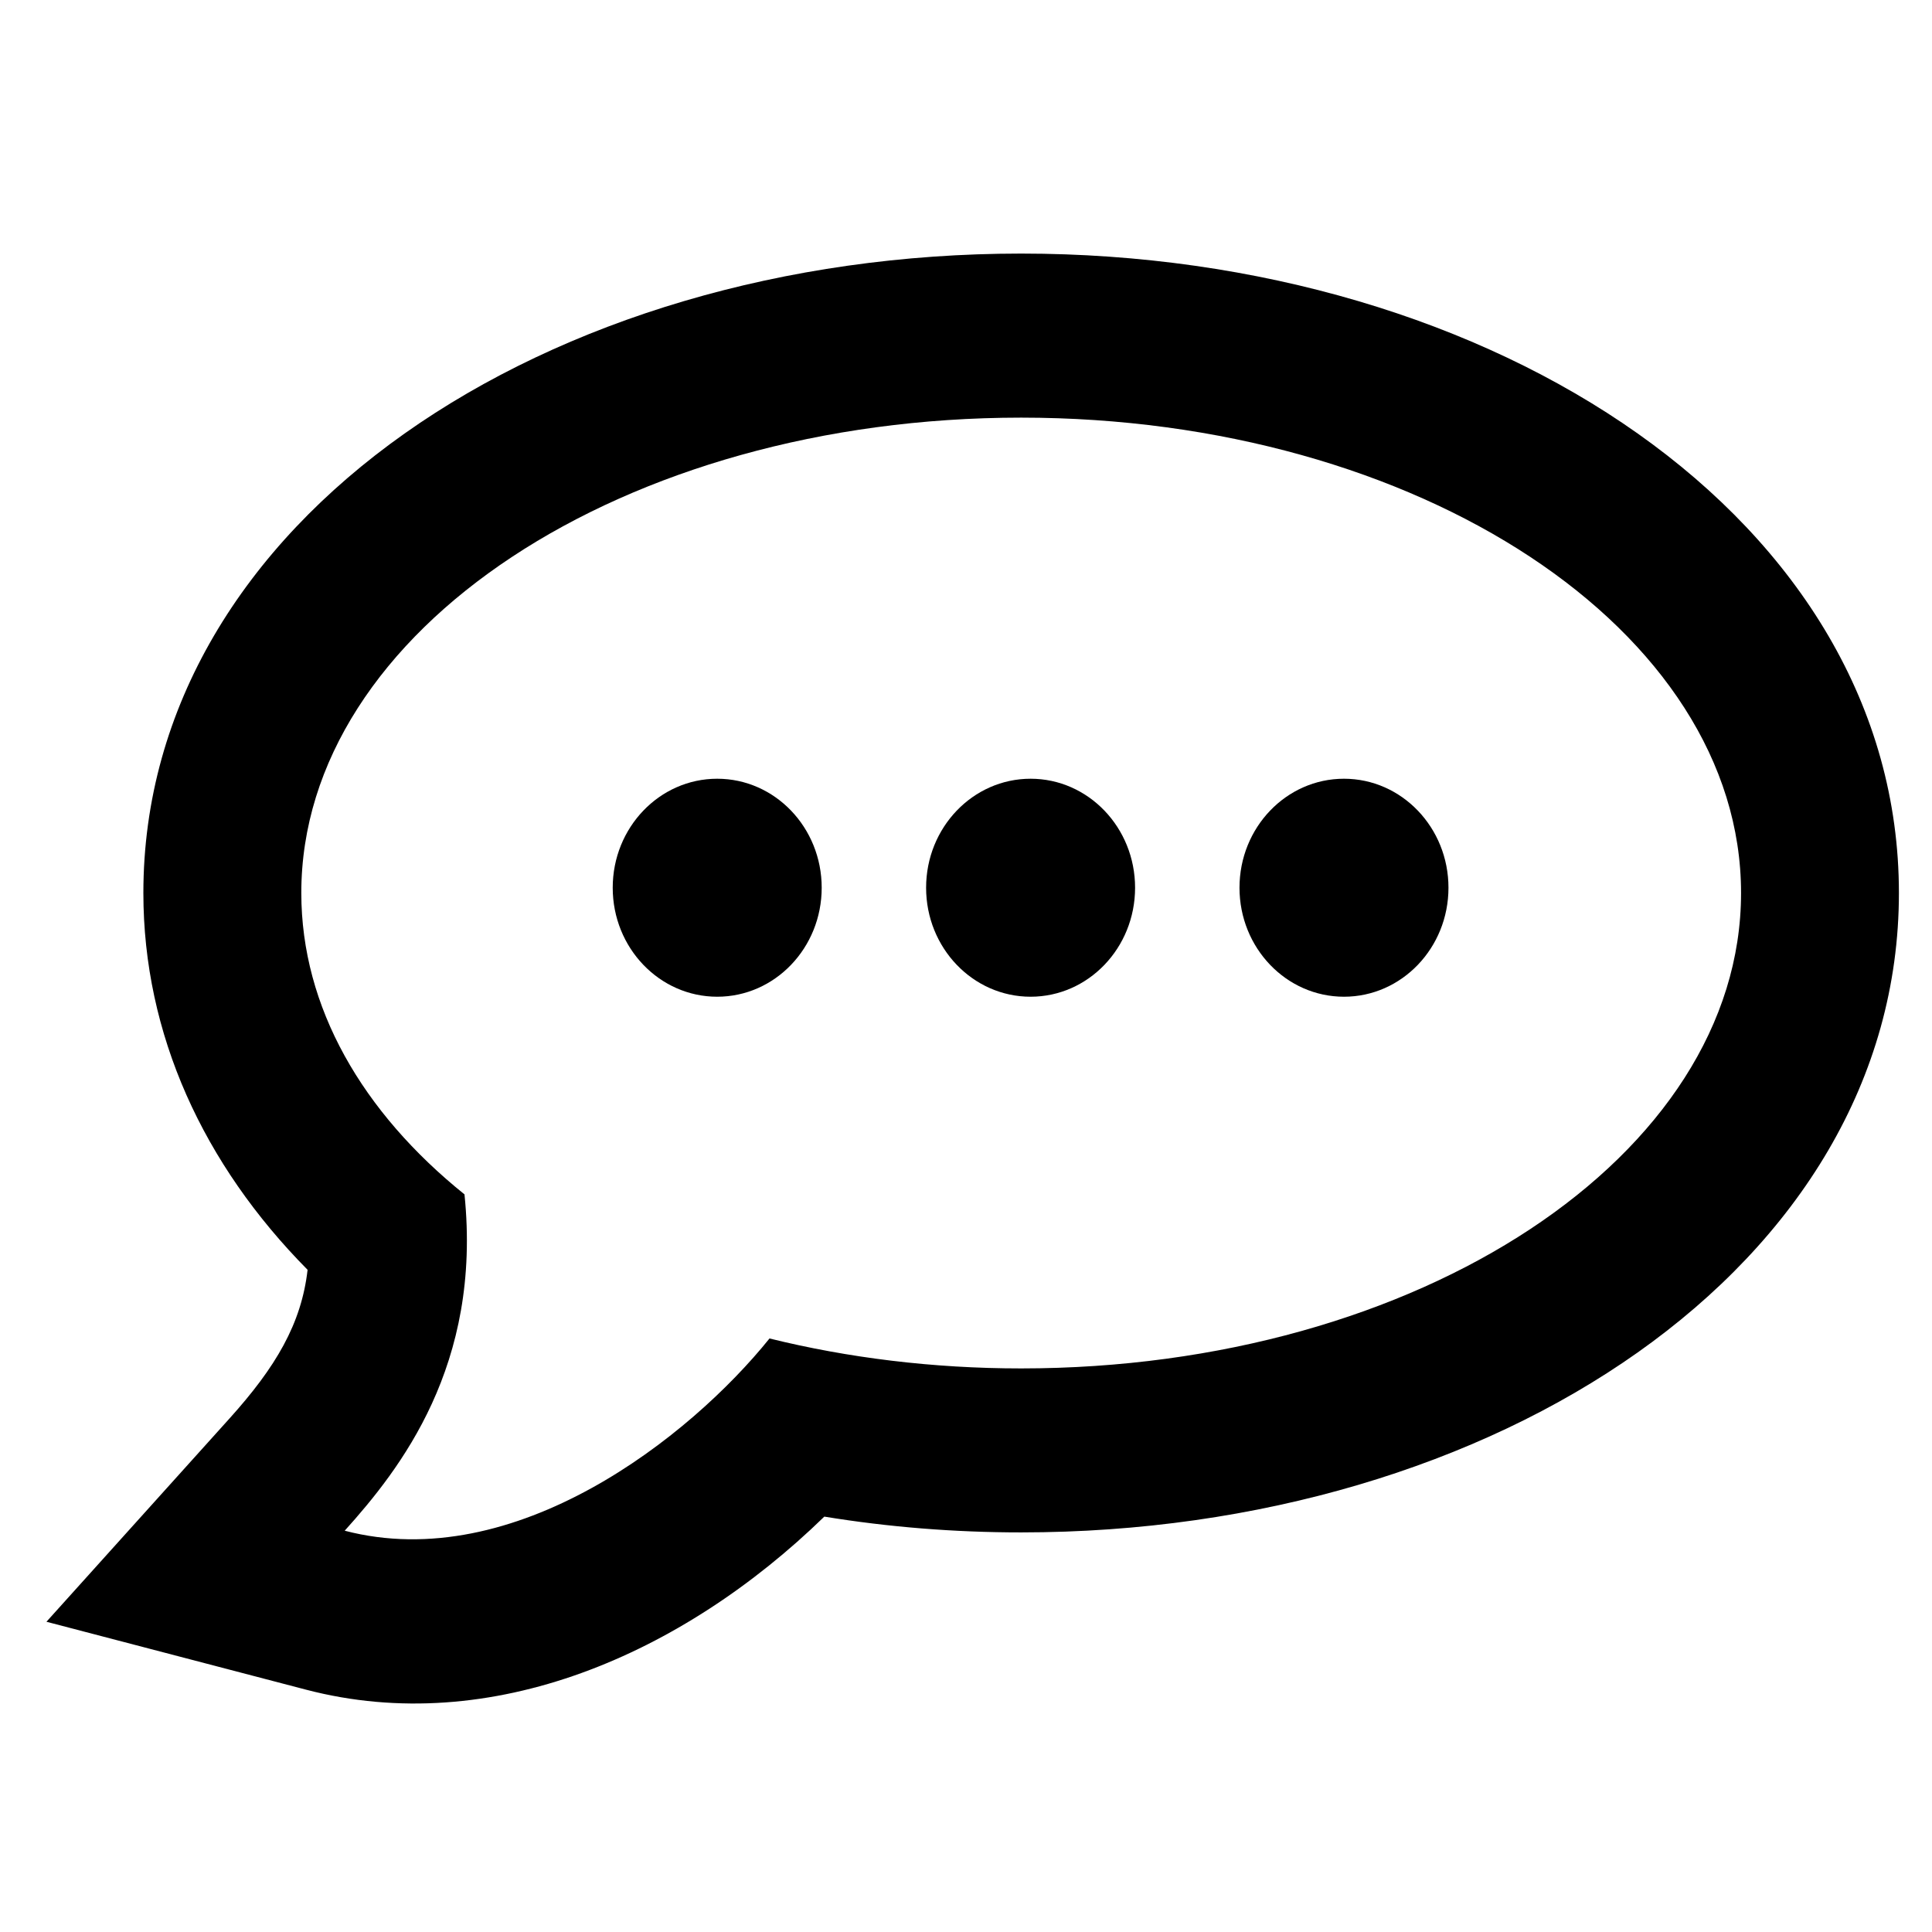
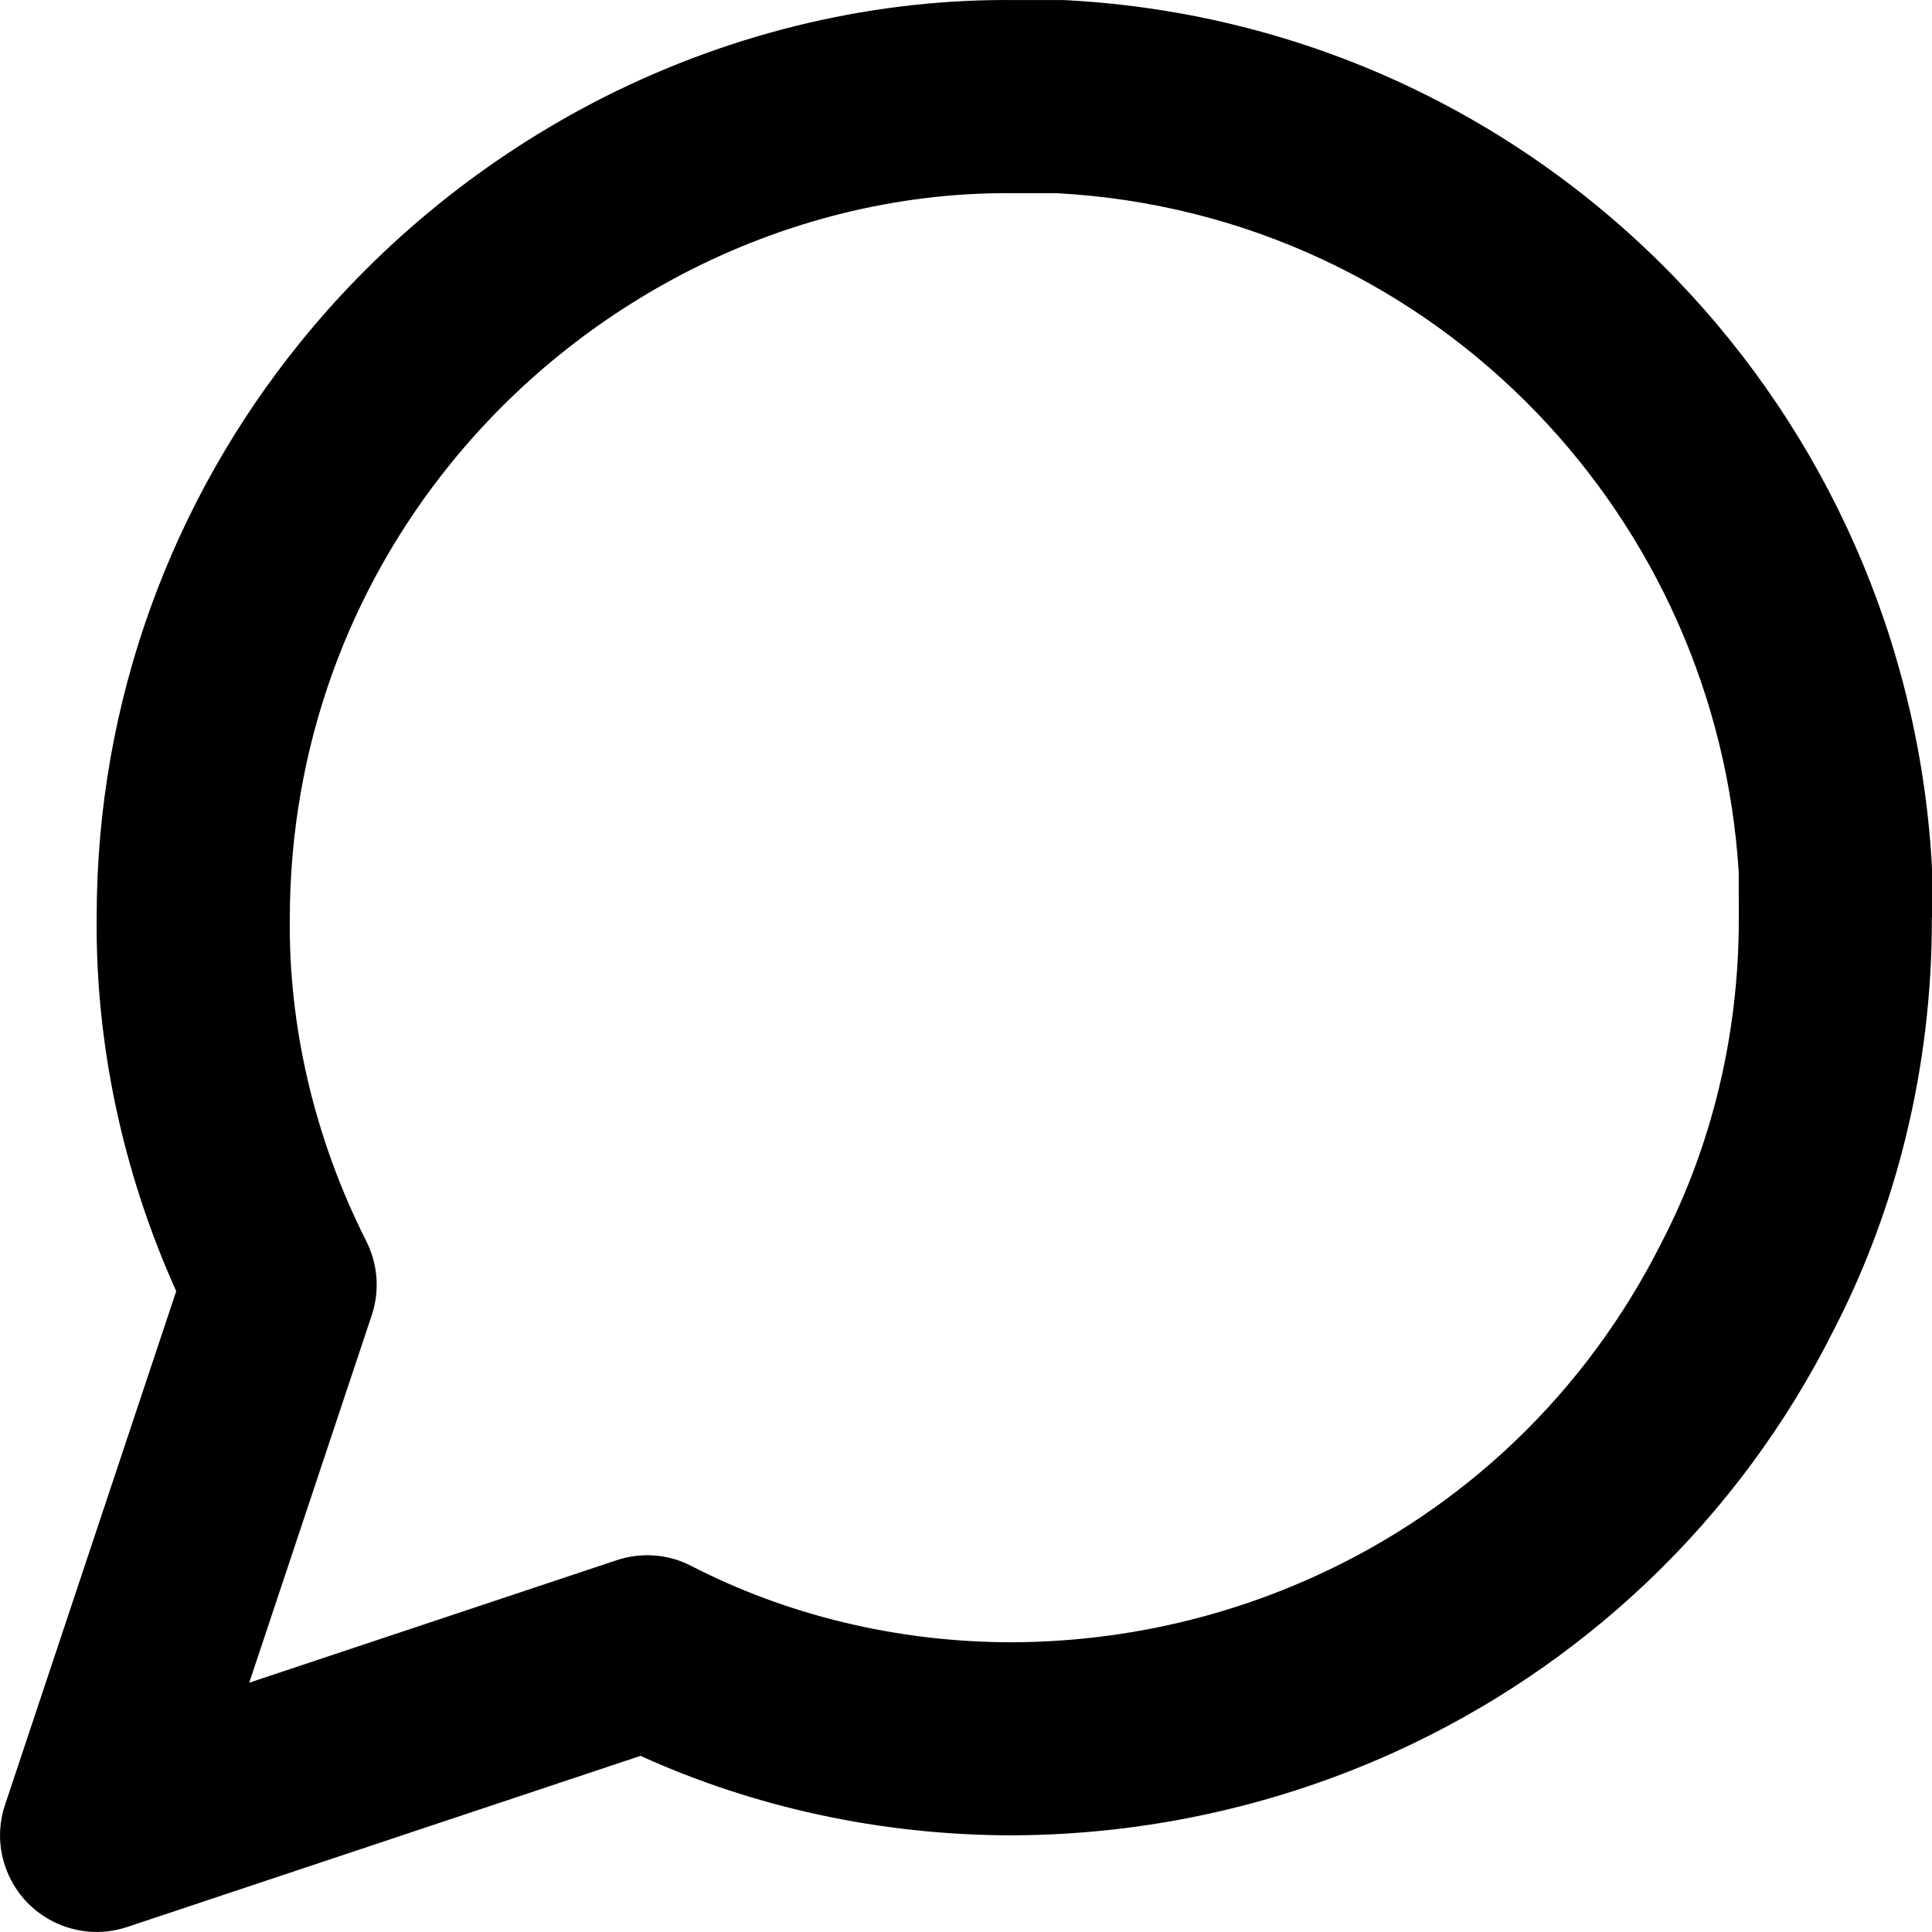
- <svg xmlns="http://www.w3.org/2000/svg" version="1.1" viewBox="0 0 24 24">
+ <svg xmlns="http://www.w3.org/2000/svg" version="1.1" viewBox="0 0 28 28">
  <g stroke="none" stroke-width="1" fill="currentColor" fill-rule="nonzero">
-     <path d="M21.628,11.093 C21.628,7.832 17.624,5.188 12.685,5.188 C7.746,5.188 3.742,7.831 3.743,11.093 C3.743,12.514 4.503,13.818 5.77,14.837 C5.988,16.961 4.969,18.251 4.282,19.015 C6.395,19.567 8.57,17.857 9.559,16.627 C10.532,16.867 11.585,16.999 12.685,16.999 C17.624,16.999 21.628,14.354 21.628,11.093 Z M3.803,20.99 L0.577,20.146 L2.849,17.623 C3.428,16.981 3.744,16.444 3.821,15.774 C2.526,14.465 1.781,12.848 1.781,11.093 C1.781,6.464 6.798,3.15 12.685,3.15 C18.572,3.15 23.589,6.464 23.589,11.093 C23.589,15.722 18.572,19.036 12.685,19.036 C11.855,19.036 11.035,18.97 10.24,18.84 C8.48,20.552 6.103,21.591 3.803,20.99 Z" />
-     <g transform="translate(7.611408, 9.673691)">
-       <ellipse cx="5.191" cy="1.354" rx="1.298" ry="1.354" />
-       <ellipse cx="9.084" cy="1.354" rx="1.298" ry="1.354" />
-       <ellipse cx="1.298" cy="1.354" rx="1.298" ry="1.354" />
-     </g>
+     <path d="M28 13.297v-0.696c0-0.024-0.002-0.053-0.003-0.081-0.191-3.273-1.558-6.245-3.699-8.471-2.243-2.334-5.339-3.853-8.821-4.045-0.023-0.002-0.050-0.003-0.077-0.003h-0.685c-1.967-0.023-4.035 0.434-5.969 1.411-1.712 0.869-3.207 2.083-4.394 3.549-1.851 2.287-2.95 5.187-2.951 8.324-0.019 1.785 0.354 3.654 1.153 5.428l-2.481 7.444c-0.092 0.275-0.101 0.585 0 0.885 0.245 0.733 1.037 1.13 1.771 0.885l7.439-2.48c1.624 0.738 3.478 1.157 5.426 1.152 1.921-0.013 3.799-0.431 5.517-1.212 2.677-1.22 4.956-3.322 6.357-6.125 0.901-1.749 1.421-3.801 1.415-5.966zM25.2 13.305c0.004 1.715-0.409 3.325-1.105 4.675-1.121 2.243-2.915 3.899-5.029 4.861-1.358 0.619-2.849 0.951-4.376 0.96-1.709 0.004-3.32-0.409-4.669-1.105-0.349-0.181-0.739-0.199-1.085-0.084l-5.324 1.775 1.775-5.324c0.123-0.368 0.084-0.752-0.078-1.074-0.773-1.531-1.126-3.155-1.109-4.673 0.002-2.504 0.867-4.788 2.328-6.593 0.939-1.161 2.125-2.124 3.486-2.814 1.529-0.773 3.153-1.126 4.67-1.109h0.638c2.747 0.15 5.185 1.346 6.956 3.188 1.683 1.751 2.761 4.082 2.921 6.654z" />
  </g>
</svg>
